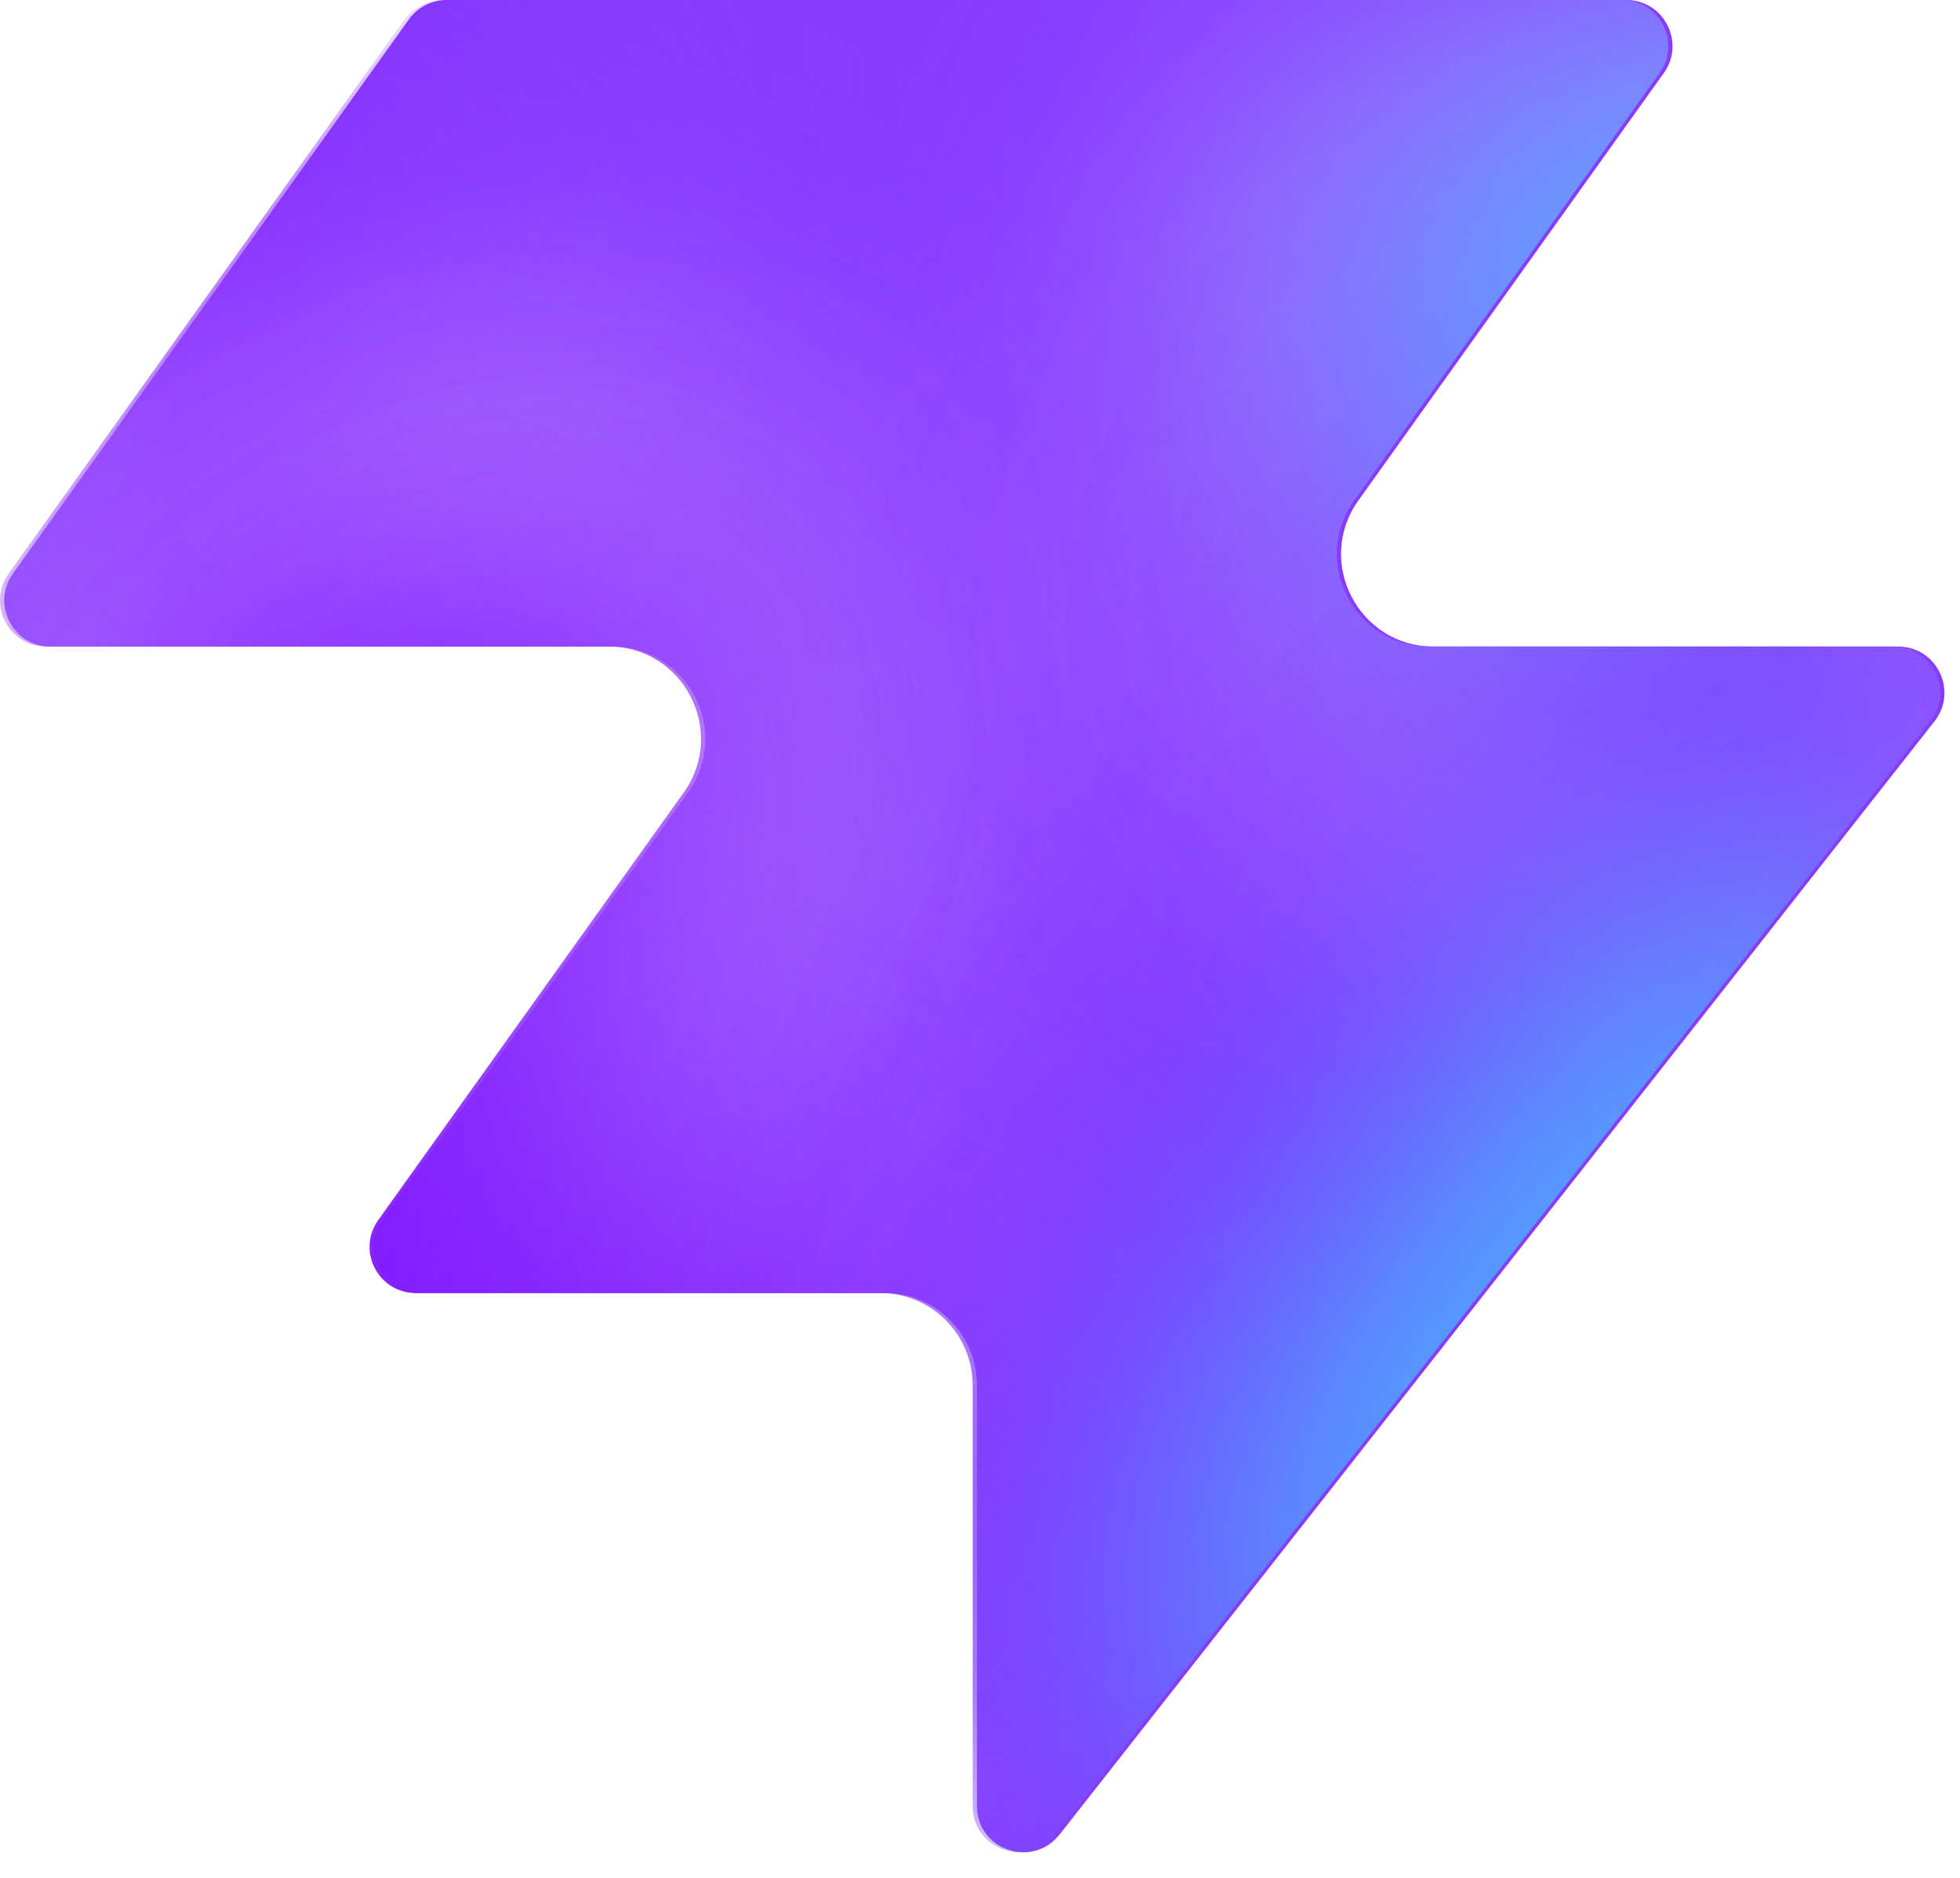
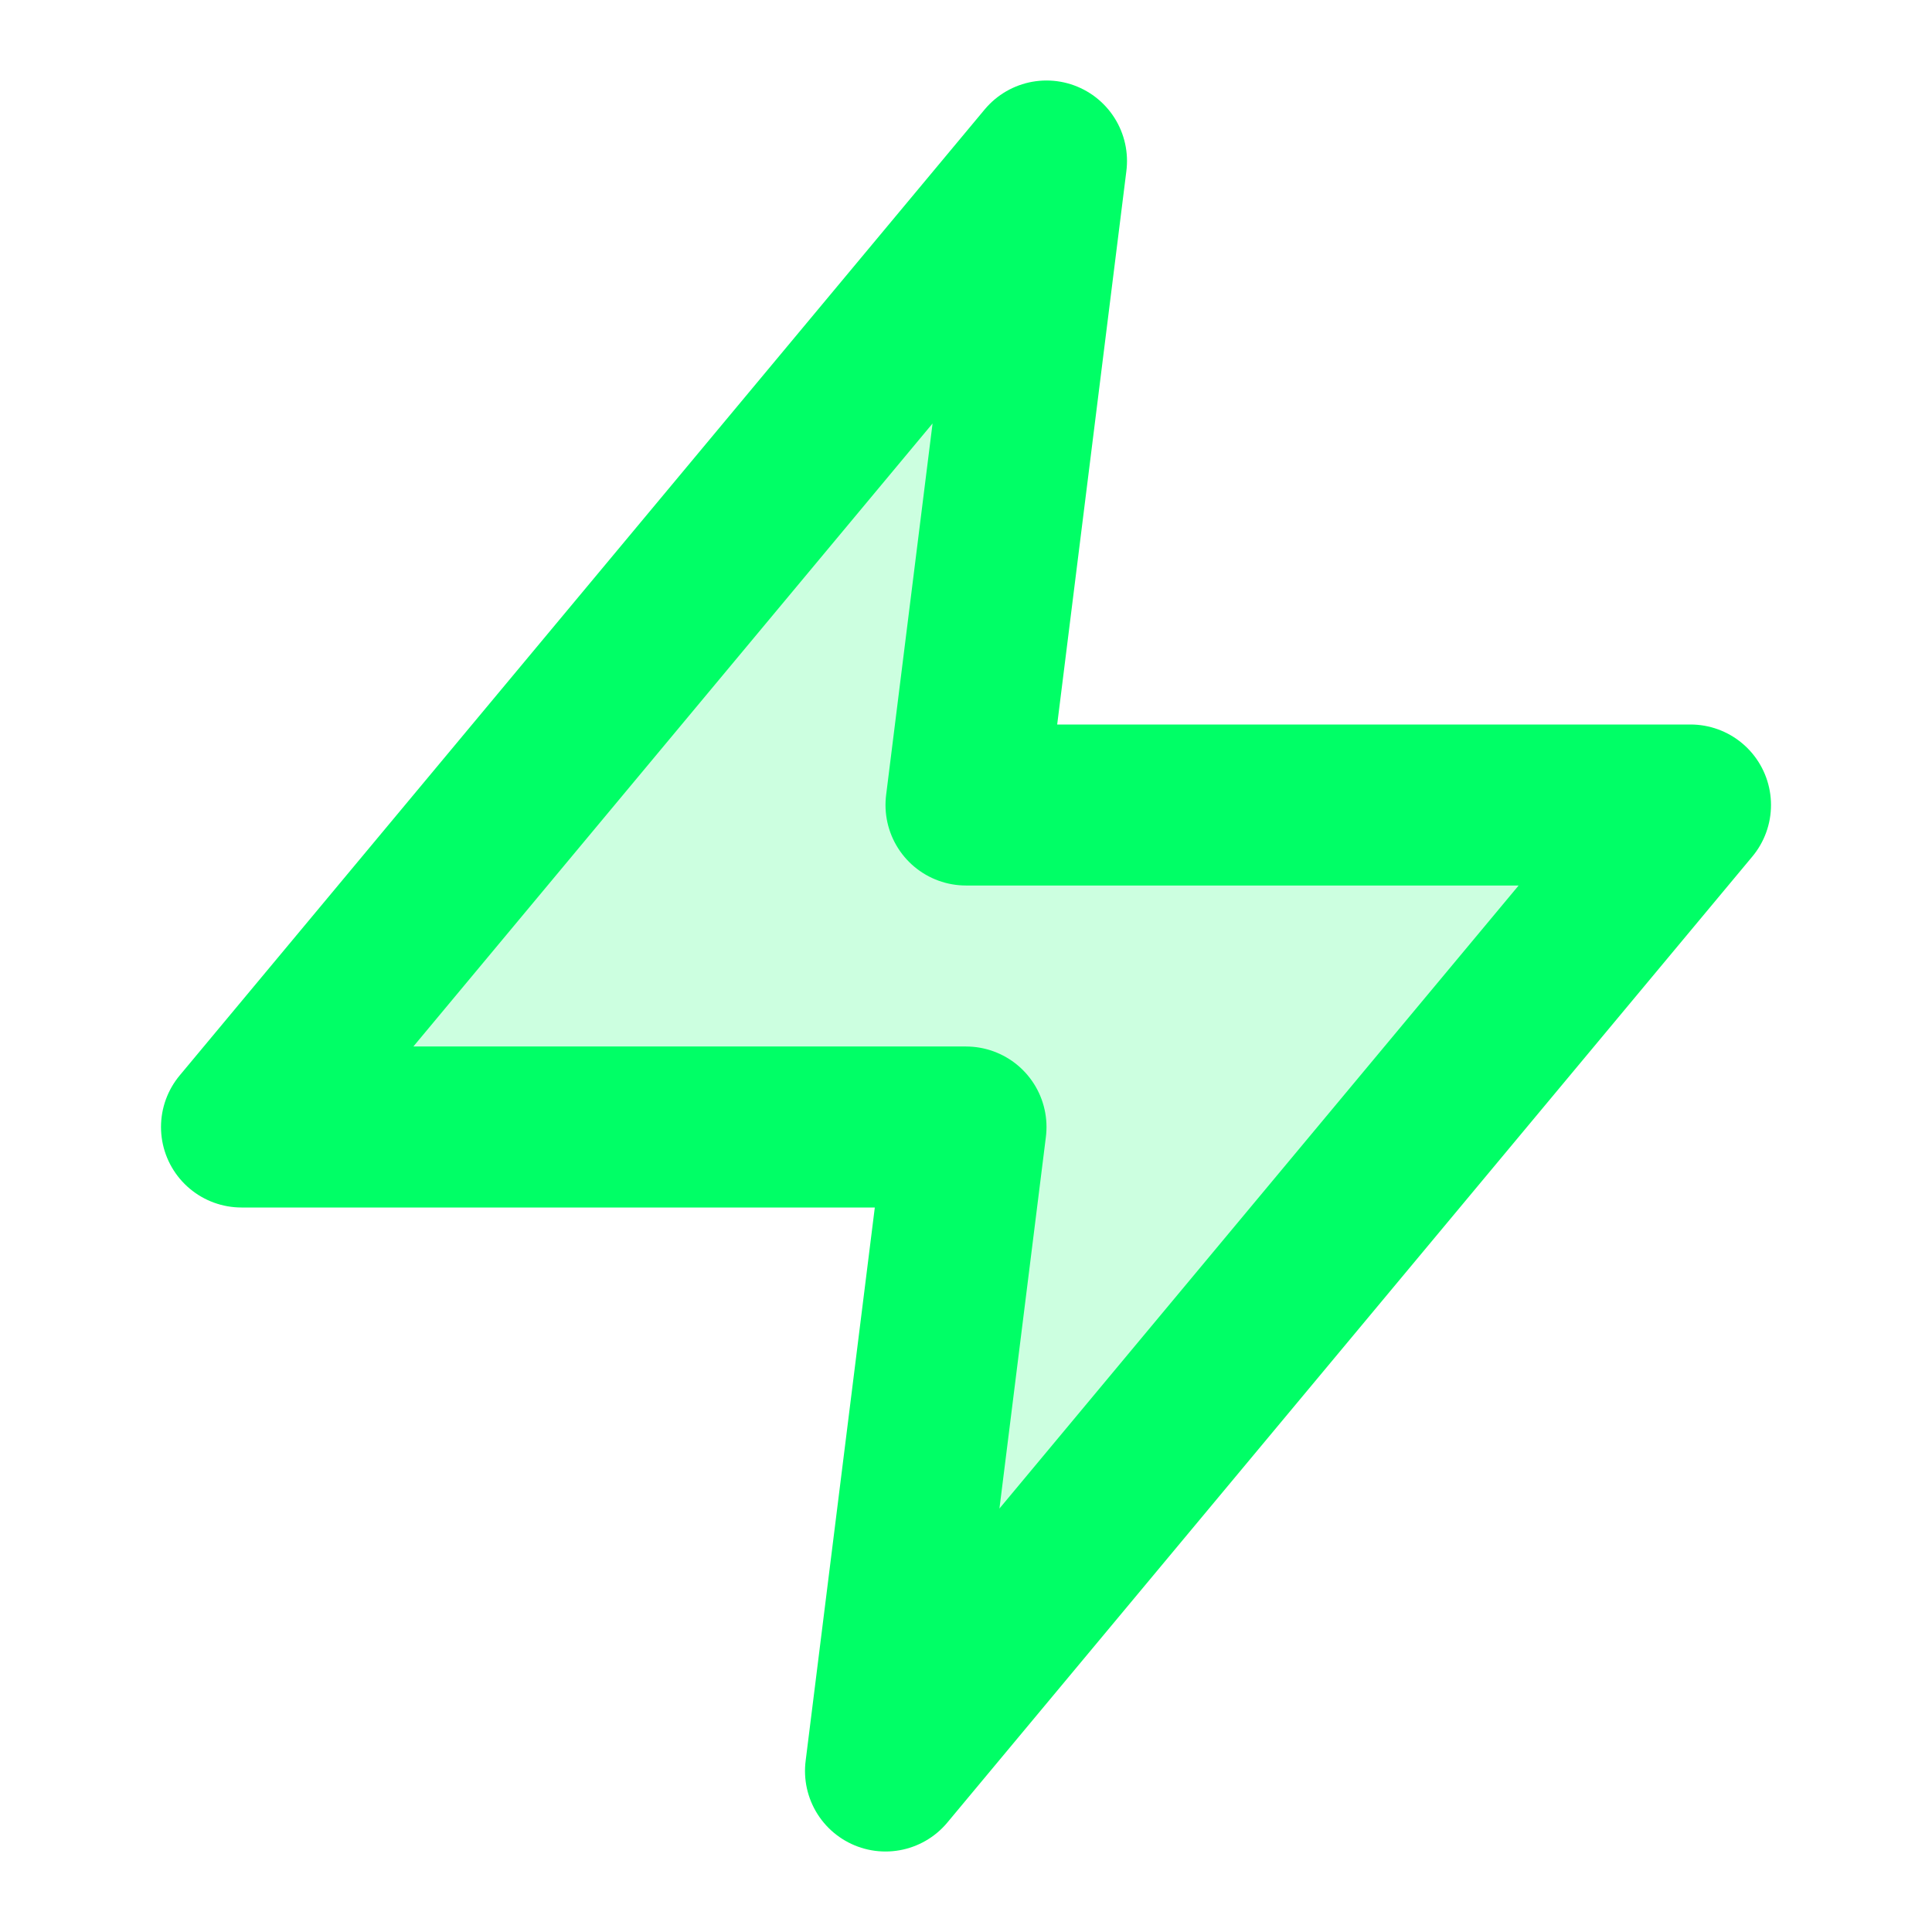
- <svg xmlns="http://www.w3.org/2000/svg" width="48" height="46" fill="none" viewBox="0 0 48 46">
-   <path fill="#863bff" d="M25.946 44.938c-.664.845-2.021.375-2.021-.698V33.937a2.26 2.26 0 0 0-2.262-2.262H10.287c-.92 0-1.456-1.04-.92-1.788l7.48-10.471c1.07-1.497 0-3.578-1.842-3.578H1.237c-.92 0-1.456-1.04-.92-1.788L10.013.474c.214-.297.556-.474.92-.474h28.894c.92 0 1.456 1.04.92 1.788l-7.48 10.471c-1.07 1.498 0 3.579 1.842 3.579h11.377c.943 0 1.473 1.088.89 1.83L25.947 44.94z" style="fill:#863bff;fill:color(display-p3 .525 .23 1);fill-opacity:1" />
-   <mask id="a" width="48" height="46" x="0" y="0" maskUnits="userSpaceOnUse" style="mask-type:alpha">
-     <path fill="#000" d="M25.842 44.938c-.664.844-2.021.375-2.021-.698V33.937a2.26 2.26 0 0 0-2.262-2.262H10.183c-.92 0-1.456-1.04-.92-1.788l7.48-10.471c1.07-1.498 0-3.579-1.842-3.579H1.133c-.92 0-1.456-1.04-.92-1.787L9.91.473c.214-.297.556-.474.92-.474h28.894c.92 0 1.456 1.04.92 1.788l-7.48 10.471c-1.07 1.498 0 3.578 1.842 3.578h11.377c.943 0 1.473 1.088.89 1.832L25.843 44.94z" style="fill:#000;fill-opacity:1" />
-   </mask>
-   <g mask="url(#a)">
-     <g filter="url(#b)">
-       <ellipse cx="5.508" cy="14.704" fill="#ede6ff" rx="5.508" ry="14.704" style="fill:#ede6ff;fill:color(display-p3 .927 .903 1);fill-opacity:1" transform="matrix(.00324 1 1 -.00324 -4.47 31.516)" />
-     </g>
-     <g filter="url(#c)">
-       <ellipse cx="10.399" cy="29.851" fill="#ede6ff" rx="10.399" ry="29.851" style="fill:#ede6ff;fill:color(display-p3 .927 .903 1);fill-opacity:1" transform="matrix(.00324 1 1 -.00324 -39.328 7.883)" />
-     </g>
-     <g filter="url(#d)">
-       <ellipse cx="5.508" cy="30.487" fill="#7e14ff" rx="5.508" ry="30.487" style="fill:#7e14ff;fill:color(display-p3 .492 .077 1);fill-opacity:1" transform="rotate(89.814 -25.913 -14.639)scale(1 -1)" />
-     </g>
-     <g filter="url(#e)">
-       <ellipse cx="5.508" cy="30.599" fill="#7e14ff" rx="5.508" ry="30.599" style="fill:#7e14ff;fill:color(display-p3 .492 .077 1);fill-opacity:1" transform="rotate(89.814 -32.644 -3.334)scale(1 -1)" />
-     </g>
-     <g filter="url(#f)">
-       <ellipse cx="5.508" cy="30.599" fill="#7e14ff" rx="5.508" ry="30.599" style="fill:#7e14ff;fill:color(display-p3 .492 .077 1);fill-opacity:1" transform="matrix(.00324 1 1 -.00324 -34.34 30.47)" />
-     </g>
-     <g filter="url(#g)">
-       <ellipse cx="14.072" cy="22.078" fill="#ede6ff" rx="14.072" ry="22.078" style="fill:#ede6ff;fill:color(display-p3 .927 .903 1);fill-opacity:1" transform="rotate(93.35 24.506 48.493)scale(-1 1)" />
-     </g>
-     <g filter="url(#h)">
-       <ellipse cx="3.47" cy="21.501" fill="#7e14ff" rx="3.47" ry="21.501" style="fill:#7e14ff;fill:color(display-p3 .492 .077 1);fill-opacity:1" transform="rotate(89.009 28.708 47.59)scale(-1 1)" />
-     </g>
-     <g filter="url(#i)">
-       <ellipse cx="3.47" cy="21.501" fill="#7e14ff" rx="3.47" ry="21.501" style="fill:#7e14ff;fill:color(display-p3 .492 .077 1);fill-opacity:1" transform="rotate(89.009 28.708 47.59)scale(-1 1)" />
-     </g>
-     <g filter="url(#j)">
-       <ellipse cx=".387" cy="8.972" fill="#7e14ff" rx="4.407" ry="29.108" style="fill:#7e14ff;fill:color(display-p3 .492 .077 1);fill-opacity:1" transform="rotate(39.51 .387 8.972)" />
-     </g>
-     <g filter="url(#k)">
-       <ellipse cx="47.523" cy="-6.092" fill="#7e14ff" rx="4.407" ry="29.108" style="fill:#7e14ff;fill:color(display-p3 .492 .077 1);fill-opacity:1" transform="rotate(37.892 47.523 -6.092)" />
-     </g>
-     <g filter="url(#l)">
-       <ellipse cx="41.412" cy="6.333" fill="#47bfff" rx="5.971" ry="9.665" style="fill:#47bfff;fill:color(display-p3 .28 .748 1);fill-opacity:1" transform="rotate(37.892 41.412 6.333)" />
-     </g>
-     <g filter="url(#m)">
-       <ellipse cx="-1.879" cy="38.332" fill="#7e14ff" rx="4.407" ry="29.108" style="fill:#7e14ff;fill:color(display-p3 .492 .077 1);fill-opacity:1" transform="rotate(37.892 -1.88 38.332)" />
-     </g>
-     <g filter="url(#n)">
-       <ellipse cx="-1.879" cy="38.332" fill="#7e14ff" rx="4.407" ry="29.108" style="fill:#7e14ff;fill:color(display-p3 .492 .077 1);fill-opacity:1" transform="rotate(37.892 -1.88 38.332)" />
-     </g>
-     <g filter="url(#o)">
-       <ellipse cx="35.651" cy="29.907" fill="#7e14ff" rx="4.407" ry="29.108" style="fill:#7e14ff;fill:color(display-p3 .492 .077 1);fill-opacity:1" transform="rotate(37.892 35.651 29.907)" />
-     </g>
-     <g filter="url(#p)">
-       <ellipse cx="38.418" cy="32.4" fill="#47bfff" rx="5.971" ry="15.297" style="fill:#47bfff;fill:color(display-p3 .28 .748 1);fill-opacity:1" transform="rotate(37.892 38.418 32.4)" />
-     </g>
-   </g>
-   <defs>
-     <filter id="b" width="60.045" height="41.654" x="-19.77" y="16.149" color-interpolation-filters="sRGB" filterUnits="userSpaceOnUse">
-       <feFlood flood-opacity="0" result="BackgroundImageFix" />
-       <feBlend in="SourceGraphic" in2="BackgroundImageFix" result="shape" />
-       <feGaussianBlur result="effect1_foregroundBlur_2002_17158" stdDeviation="7.659" />
-     </filter>
-     <filter id="c" width="90.34" height="51.437" x="-54.613" y="-7.533" color-interpolation-filters="sRGB" filterUnits="userSpaceOnUse">
-       <feFlood flood-opacity="0" result="BackgroundImageFix" />
-       <feBlend in="SourceGraphic" in2="BackgroundImageFix" result="shape" />
-       <feGaussianBlur result="effect1_foregroundBlur_2002_17158" stdDeviation="7.659" />
-     </filter>
-     <filter id="d" width="79.355" height="29.4" x="-49.64" y="2.03" color-interpolation-filters="sRGB" filterUnits="userSpaceOnUse">
-       <feFlood flood-opacity="0" result="BackgroundImageFix" />
-       <feBlend in="SourceGraphic" in2="BackgroundImageFix" result="shape" />
-       <feGaussianBlur result="effect1_foregroundBlur_2002_17158" stdDeviation="4.596" />
-     </filter>
-     <filter id="e" width="79.579" height="29.4" x="-45.045" y="20.029" color-interpolation-filters="sRGB" filterUnits="userSpaceOnUse">
-       <feFlood flood-opacity="0" result="BackgroundImageFix" />
-       <feBlend in="SourceGraphic" in2="BackgroundImageFix" result="shape" />
-       <feGaussianBlur result="effect1_foregroundBlur_2002_17158" stdDeviation="4.596" />
-     </filter>
-     <filter id="f" width="79.579" height="29.4" x="-43.513" y="21.178" color-interpolation-filters="sRGB" filterUnits="userSpaceOnUse">
-       <feFlood flood-opacity="0" result="BackgroundImageFix" />
-       <feBlend in="SourceGraphic" in2="BackgroundImageFix" result="shape" />
-       <feGaussianBlur result="effect1_foregroundBlur_2002_17158" stdDeviation="4.596" />
-     </filter>
-     <filter id="g" width="74.749" height="58.852" x="15.756" y="-17.901" color-interpolation-filters="sRGB" filterUnits="userSpaceOnUse">
-       <feFlood flood-opacity="0" result="BackgroundImageFix" />
-       <feBlend in="SourceGraphic" in2="BackgroundImageFix" result="shape" />
-       <feGaussianBlur result="effect1_foregroundBlur_2002_17158" stdDeviation="7.659" />
-     </filter>
-     <filter id="h" width="61.377" height="25.362" x="23.548" y="2.284" color-interpolation-filters="sRGB" filterUnits="userSpaceOnUse">
-       <feFlood flood-opacity="0" result="BackgroundImageFix" />
-       <feBlend in="SourceGraphic" in2="BackgroundImageFix" result="shape" />
-       <feGaussianBlur result="effect1_foregroundBlur_2002_17158" stdDeviation="4.596" />
-     </filter>
-     <filter id="i" width="61.377" height="25.362" x="23.548" y="2.284" color-interpolation-filters="sRGB" filterUnits="userSpaceOnUse">
-       <feFlood flood-opacity="0" result="BackgroundImageFix" />
-       <feBlend in="SourceGraphic" in2="BackgroundImageFix" result="shape" />
-       <feGaussianBlur result="effect1_foregroundBlur_2002_17158" stdDeviation="4.596" />
-     </filter>
-     <filter id="j" width="56.045" height="63.649" x="-27.636" y="-22.853" color-interpolation-filters="sRGB" filterUnits="userSpaceOnUse">
-       <feFlood flood-opacity="0" result="BackgroundImageFix" />
-       <feBlend in="SourceGraphic" in2="BackgroundImageFix" result="shape" />
-       <feGaussianBlur result="effect1_foregroundBlur_2002_17158" stdDeviation="4.596" />
-     </filter>
-     <filter id="k" width="54.814" height="64.646" x="20.116" y="-38.415" color-interpolation-filters="sRGB" filterUnits="userSpaceOnUse">
-       <feFlood flood-opacity="0" result="BackgroundImageFix" />
-       <feBlend in="SourceGraphic" in2="BackgroundImageFix" result="shape" />
-       <feGaussianBlur result="effect1_foregroundBlur_2002_17158" stdDeviation="4.596" />
-     </filter>
-     <filter id="l" width="33.541" height="35.313" x="24.641" y="-11.323" color-interpolation-filters="sRGB" filterUnits="userSpaceOnUse">
-       <feFlood flood-opacity="0" result="BackgroundImageFix" />
-       <feBlend in="SourceGraphic" in2="BackgroundImageFix" result="shape" />
-       <feGaussianBlur result="effect1_foregroundBlur_2002_17158" stdDeviation="4.596" />
-     </filter>
-     <filter id="m" width="54.814" height="64.646" x="-29.286" y="6.009" color-interpolation-filters="sRGB" filterUnits="userSpaceOnUse">
-       <feFlood flood-opacity="0" result="BackgroundImageFix" />
-       <feBlend in="SourceGraphic" in2="BackgroundImageFix" result="shape" />
-       <feGaussianBlur result="effect1_foregroundBlur_2002_17158" stdDeviation="4.596" />
-     </filter>
-     <filter id="n" width="54.814" height="64.646" x="-29.286" y="6.009" color-interpolation-filters="sRGB" filterUnits="userSpaceOnUse">
-       <feFlood flood-opacity="0" result="BackgroundImageFix" />
-       <feBlend in="SourceGraphic" in2="BackgroundImageFix" result="shape" />
-       <feGaussianBlur result="effect1_foregroundBlur_2002_17158" stdDeviation="4.596" />
-     </filter>
-     <filter id="o" width="54.814" height="64.646" x="8.244" y="-2.416" color-interpolation-filters="sRGB" filterUnits="userSpaceOnUse">
-       <feFlood flood-opacity="0" result="BackgroundImageFix" />
-       <feBlend in="SourceGraphic" in2="BackgroundImageFix" result="shape" />
-       <feGaussianBlur result="effect1_foregroundBlur_2002_17158" stdDeviation="4.596" />
-     </filter>
-     <filter id="p" width="39.409" height="43.623" x="18.713" y="10.588" color-interpolation-filters="sRGB" filterUnits="userSpaceOnUse">
-       <feFlood flood-opacity="0" result="BackgroundImageFix" />
-       <feBlend in="SourceGraphic" in2="BackgroundImageFix" result="shape" />
-       <feGaussianBlur result="effect1_foregroundBlur_2002_17158" stdDeviation="4.596" />
-     </filter>
-   </defs>
+ <svg xmlns="http://www.w3.org/2000/svg" viewBox="0 0 24 24" fill="none" stroke="#00FF66" stroke-width="2" stroke-linecap="round" stroke-linejoin="round">
+   <polygon points="13 2 3 14 12 14 11 22 21 10 12 10 13 2" fill="#00FF66" fill-opacity="0.2" />
</svg>
